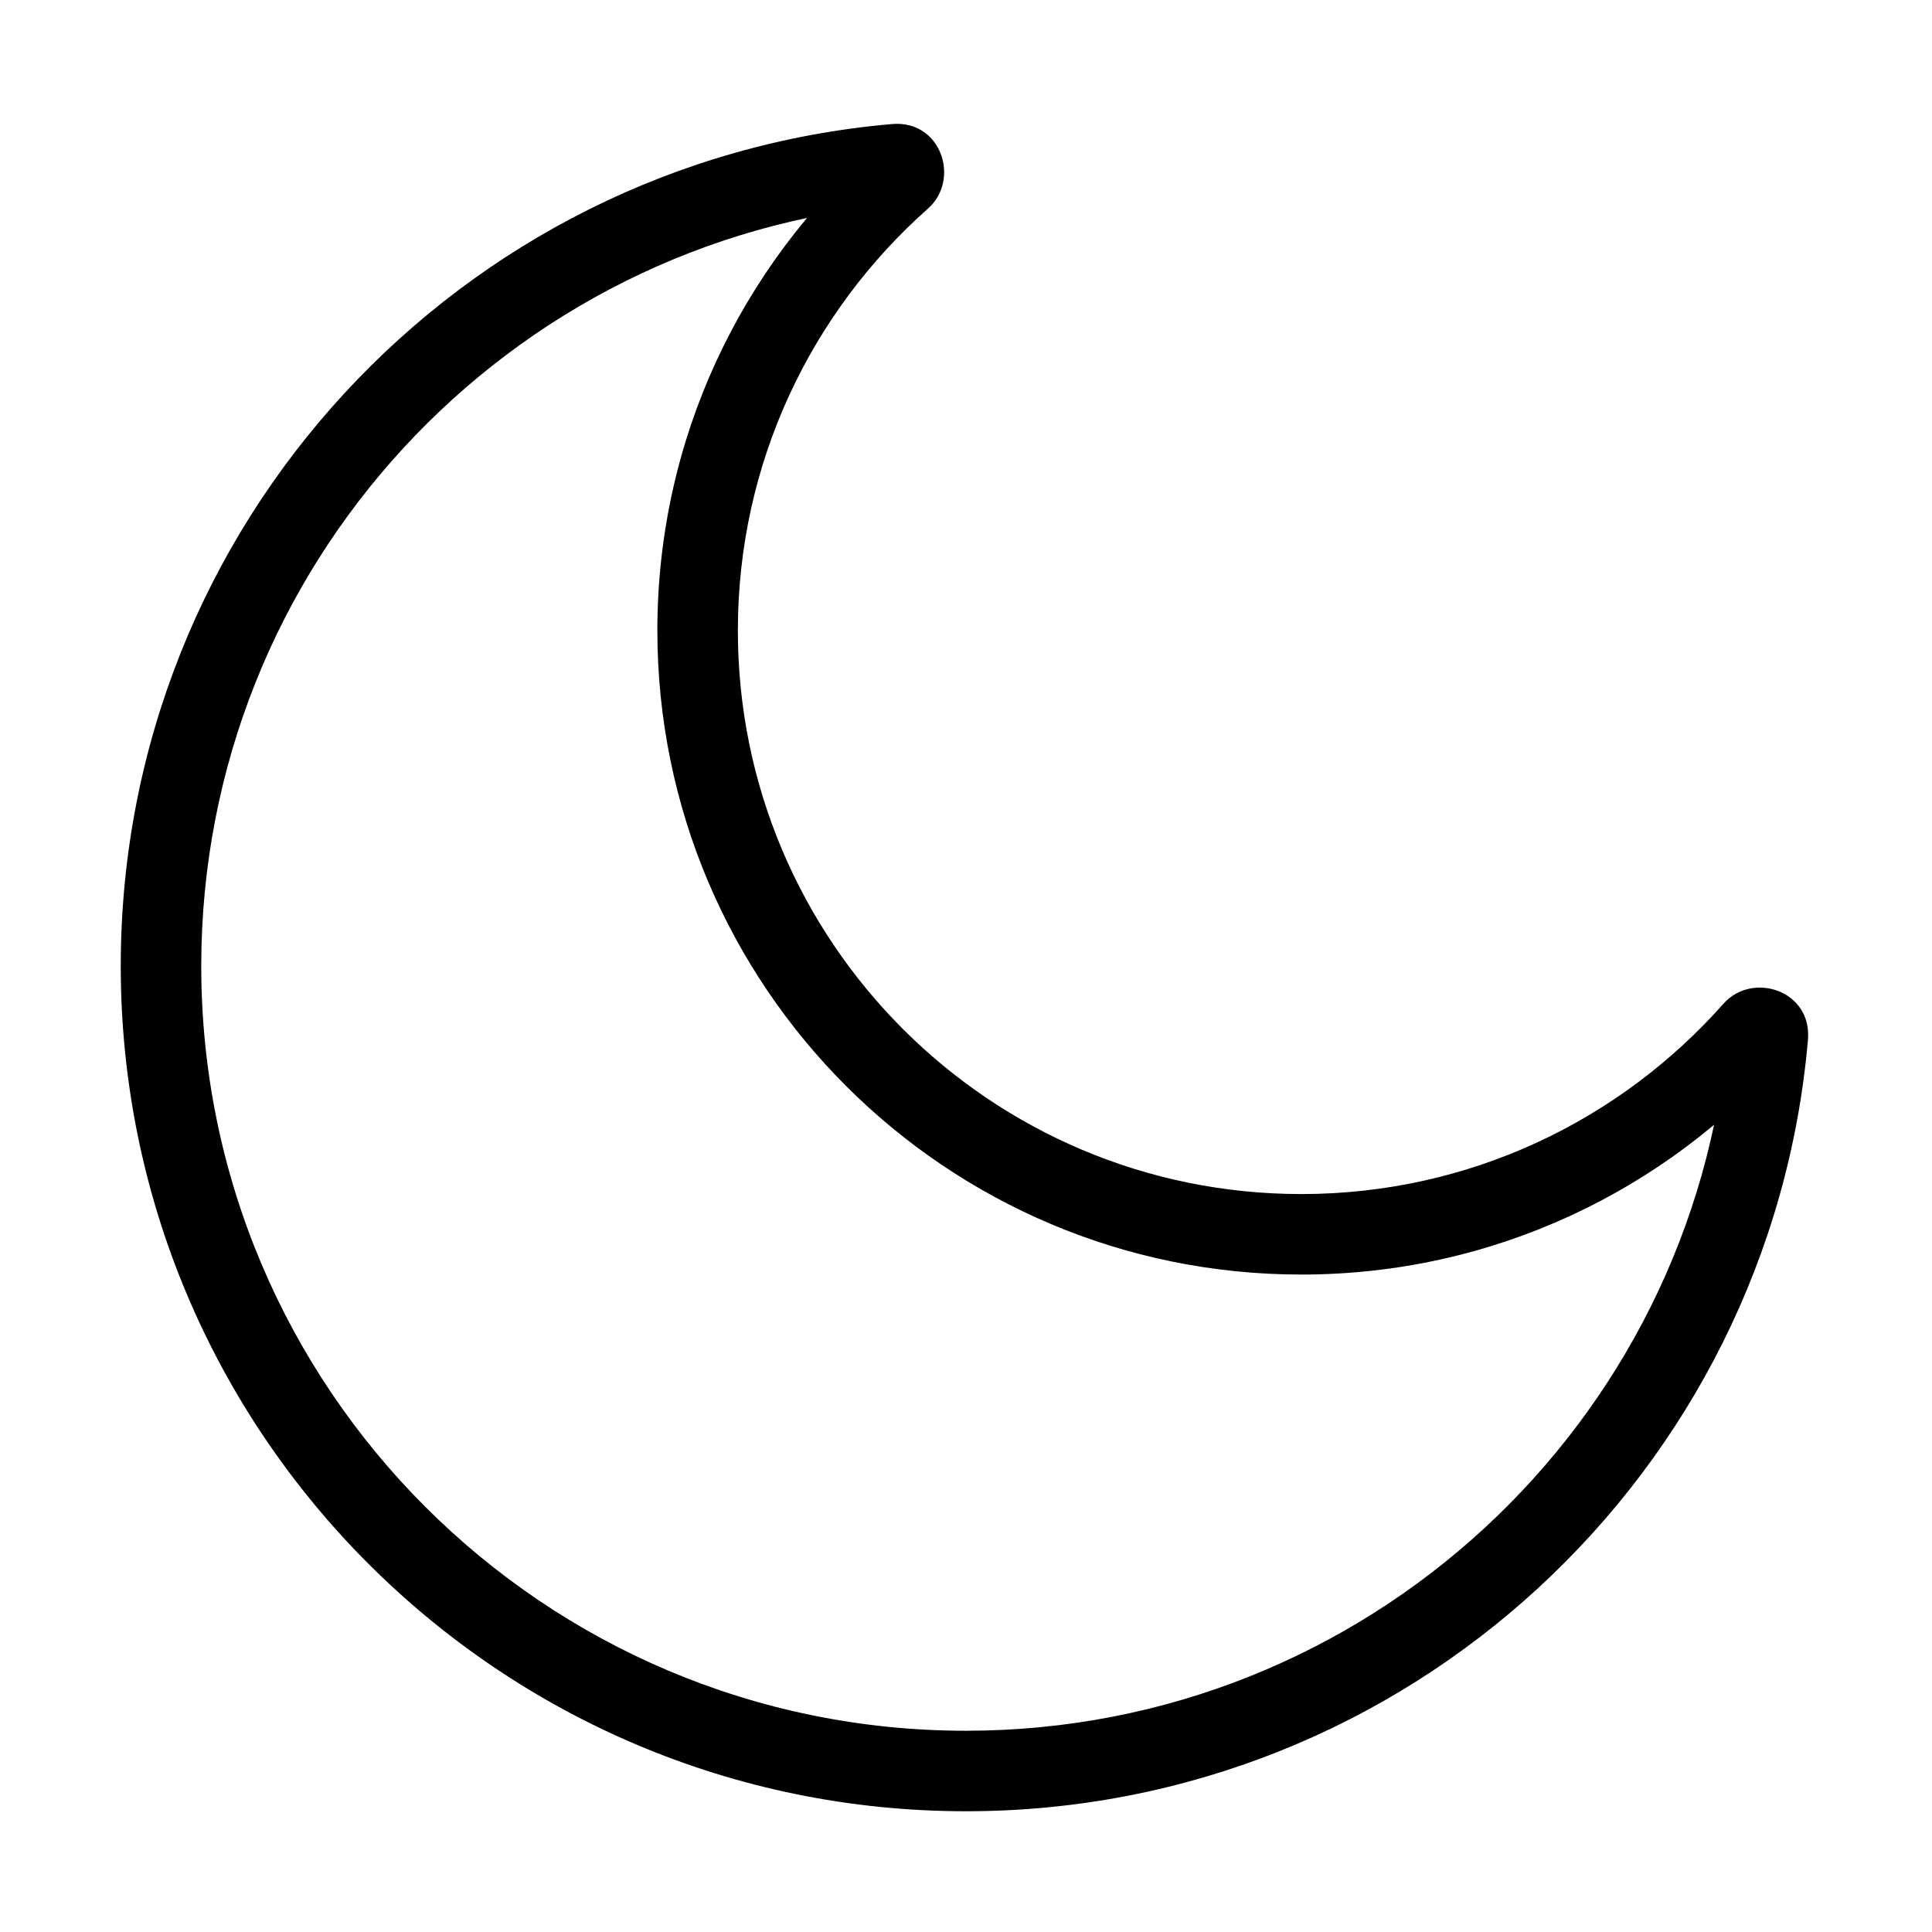
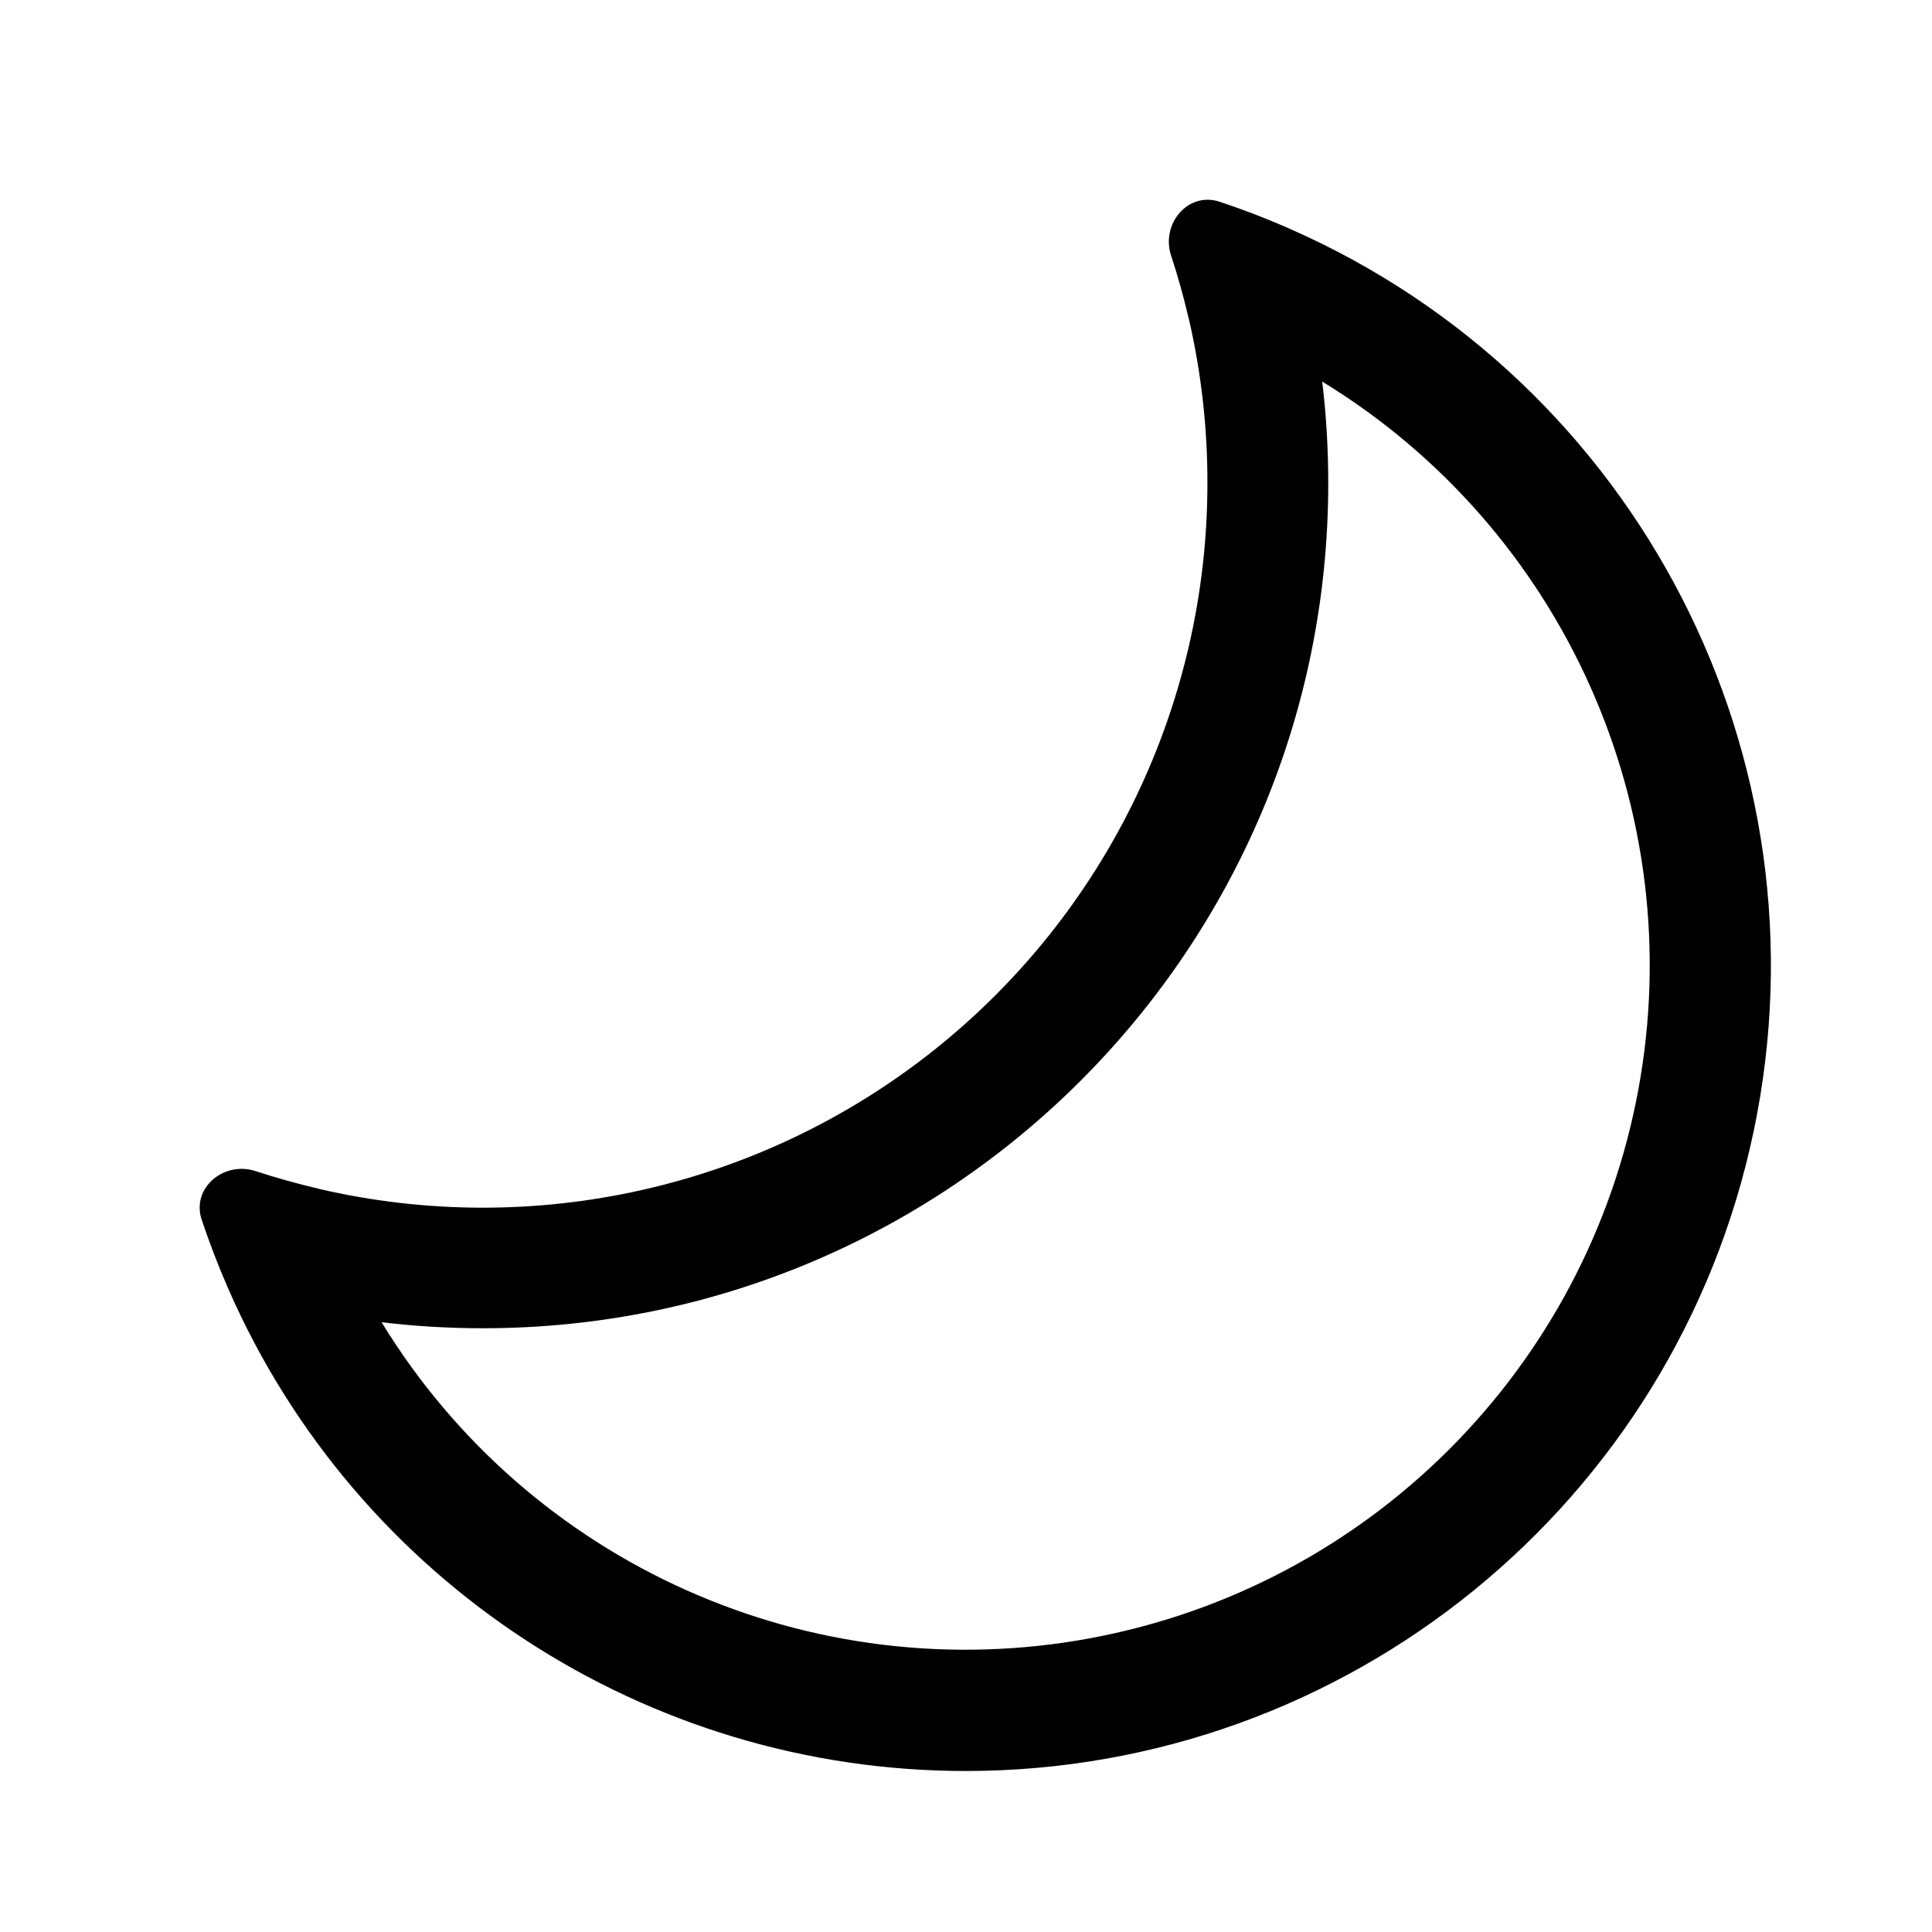
- <svg xmlns="http://www.w3.org/2000/svg" viewBox="0 0 24 24" fill="none">
-   <path d="M8.666 7.833L8.166 7.833V7.833H8.666ZM2 12H1.5V12L2 12ZM21.783 12.8L22.157 13.132L21.783 12.8ZM21.96 12.873L21.462 12.83L21.96 12.873ZM11.197 2.217L11.528 2.591L11.197 2.217ZM11.197 2.217L10.866 1.843C9.211 3.307 8.166 5.448 8.166 7.833L8.666 7.833L9.166 7.833C9.166 5.747 10.079 3.875 11.528 2.591L11.197 2.217ZM8.666 7.833H8.166C8.166 12.251 11.748 15.833 16.166 15.833V15.333V14.833C12.3 14.833 9.166 11.699 9.166 7.833H8.666ZM16.166 15.333V15.833C18.552 15.833 20.693 14.787 22.157 13.132L21.783 12.8L21.409 12.469C20.125 13.919 18.253 14.833 16.166 14.833V15.333ZM21.96 12.873L21.462 12.83C21.042 17.688 16.967 21.5 12 21.5V22V22.5C17.49 22.5 21.994 18.286 22.459 12.916L21.96 12.873ZM12 22V21.5C6.753 21.5 2.5 17.247 2.5 12L2 12L1.5 12C1.5 17.799 6.201 22.5 12 22.5V22ZM2 12H2.5C2.5 7.034 6.311 2.959 11.167 2.538L11.124 2.04L11.081 1.541C5.712 2.007 1.5 6.511 1.5 12H2ZM21.783 12.8L22.157 13.132C22.033 13.273 21.846 13.292 21.71 13.236C21.572 13.18 21.445 13.028 21.462 12.83L21.96 12.873L22.459 12.916C22.512 12.302 21.767 12.064 21.409 12.469L21.783 12.8ZM11.197 2.217L11.528 2.591C11.933 2.233 11.695 1.488 11.081 1.541L11.124 2.04L11.167 2.538C10.97 2.555 10.818 2.429 10.761 2.29C10.705 2.154 10.725 1.967 10.866 1.843L11.197 2.217Z" fill="currentColor" />
+ <svg xmlns="http://www.w3.org/2000/svg" viewBox="0 0 24 24">
+   <path fill="currentColor" d="m14.768 3.96l-.002-.005a9 9 0 0 0-.218-.779c-.13-.394.21-.8.602-.67q.435.144.855.328l.01.005A10.002 10.002 0 0 1 12 22a10 10 0 0 1-9.162-5.985l-.004-.01a10 10 0 0 1-.329-.855c-.13-.392.277-.732.67-.602q.386.126.78.218l.004.002A9 9 0 0 0 14.999 6a9 9 0 0 0-.231-2.04M16.5 6c0 5.799-4.701 10.5-10.5 10.5q-.64 0-1.26-.075A8.5 8.5 0 1 0 16.425 4.74q.075.62.075 1.259Z" />
</svg>
